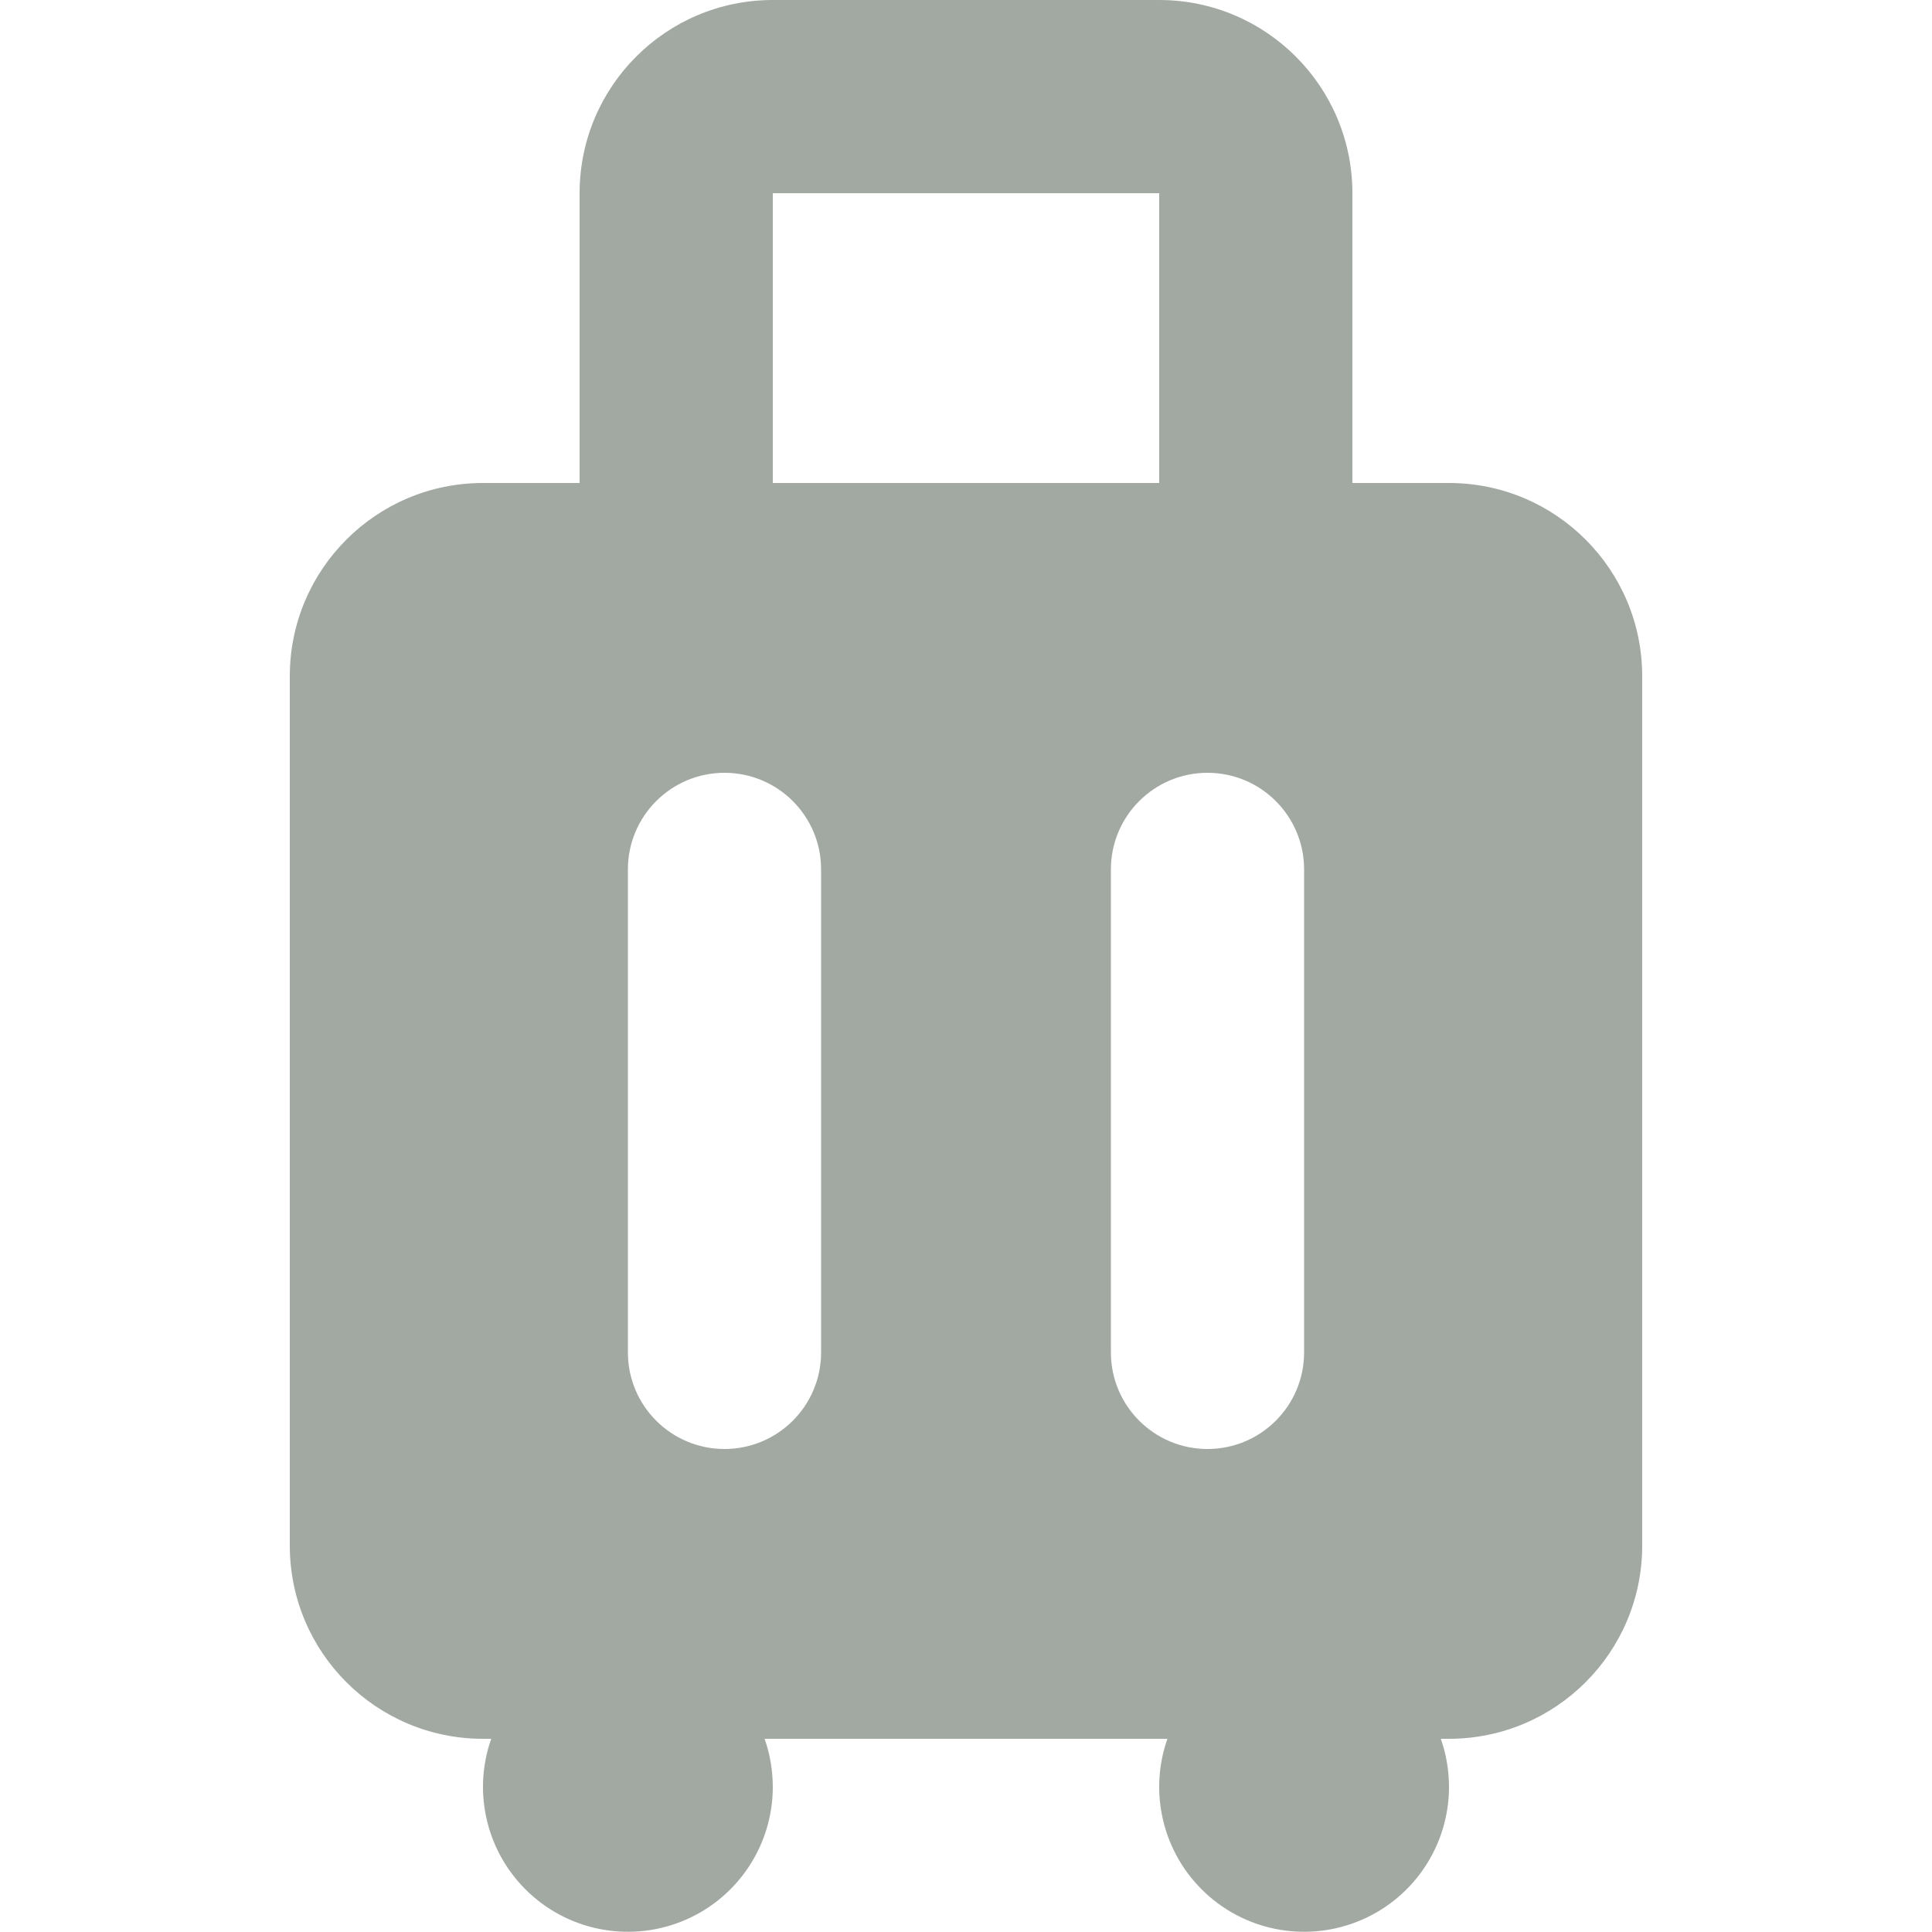
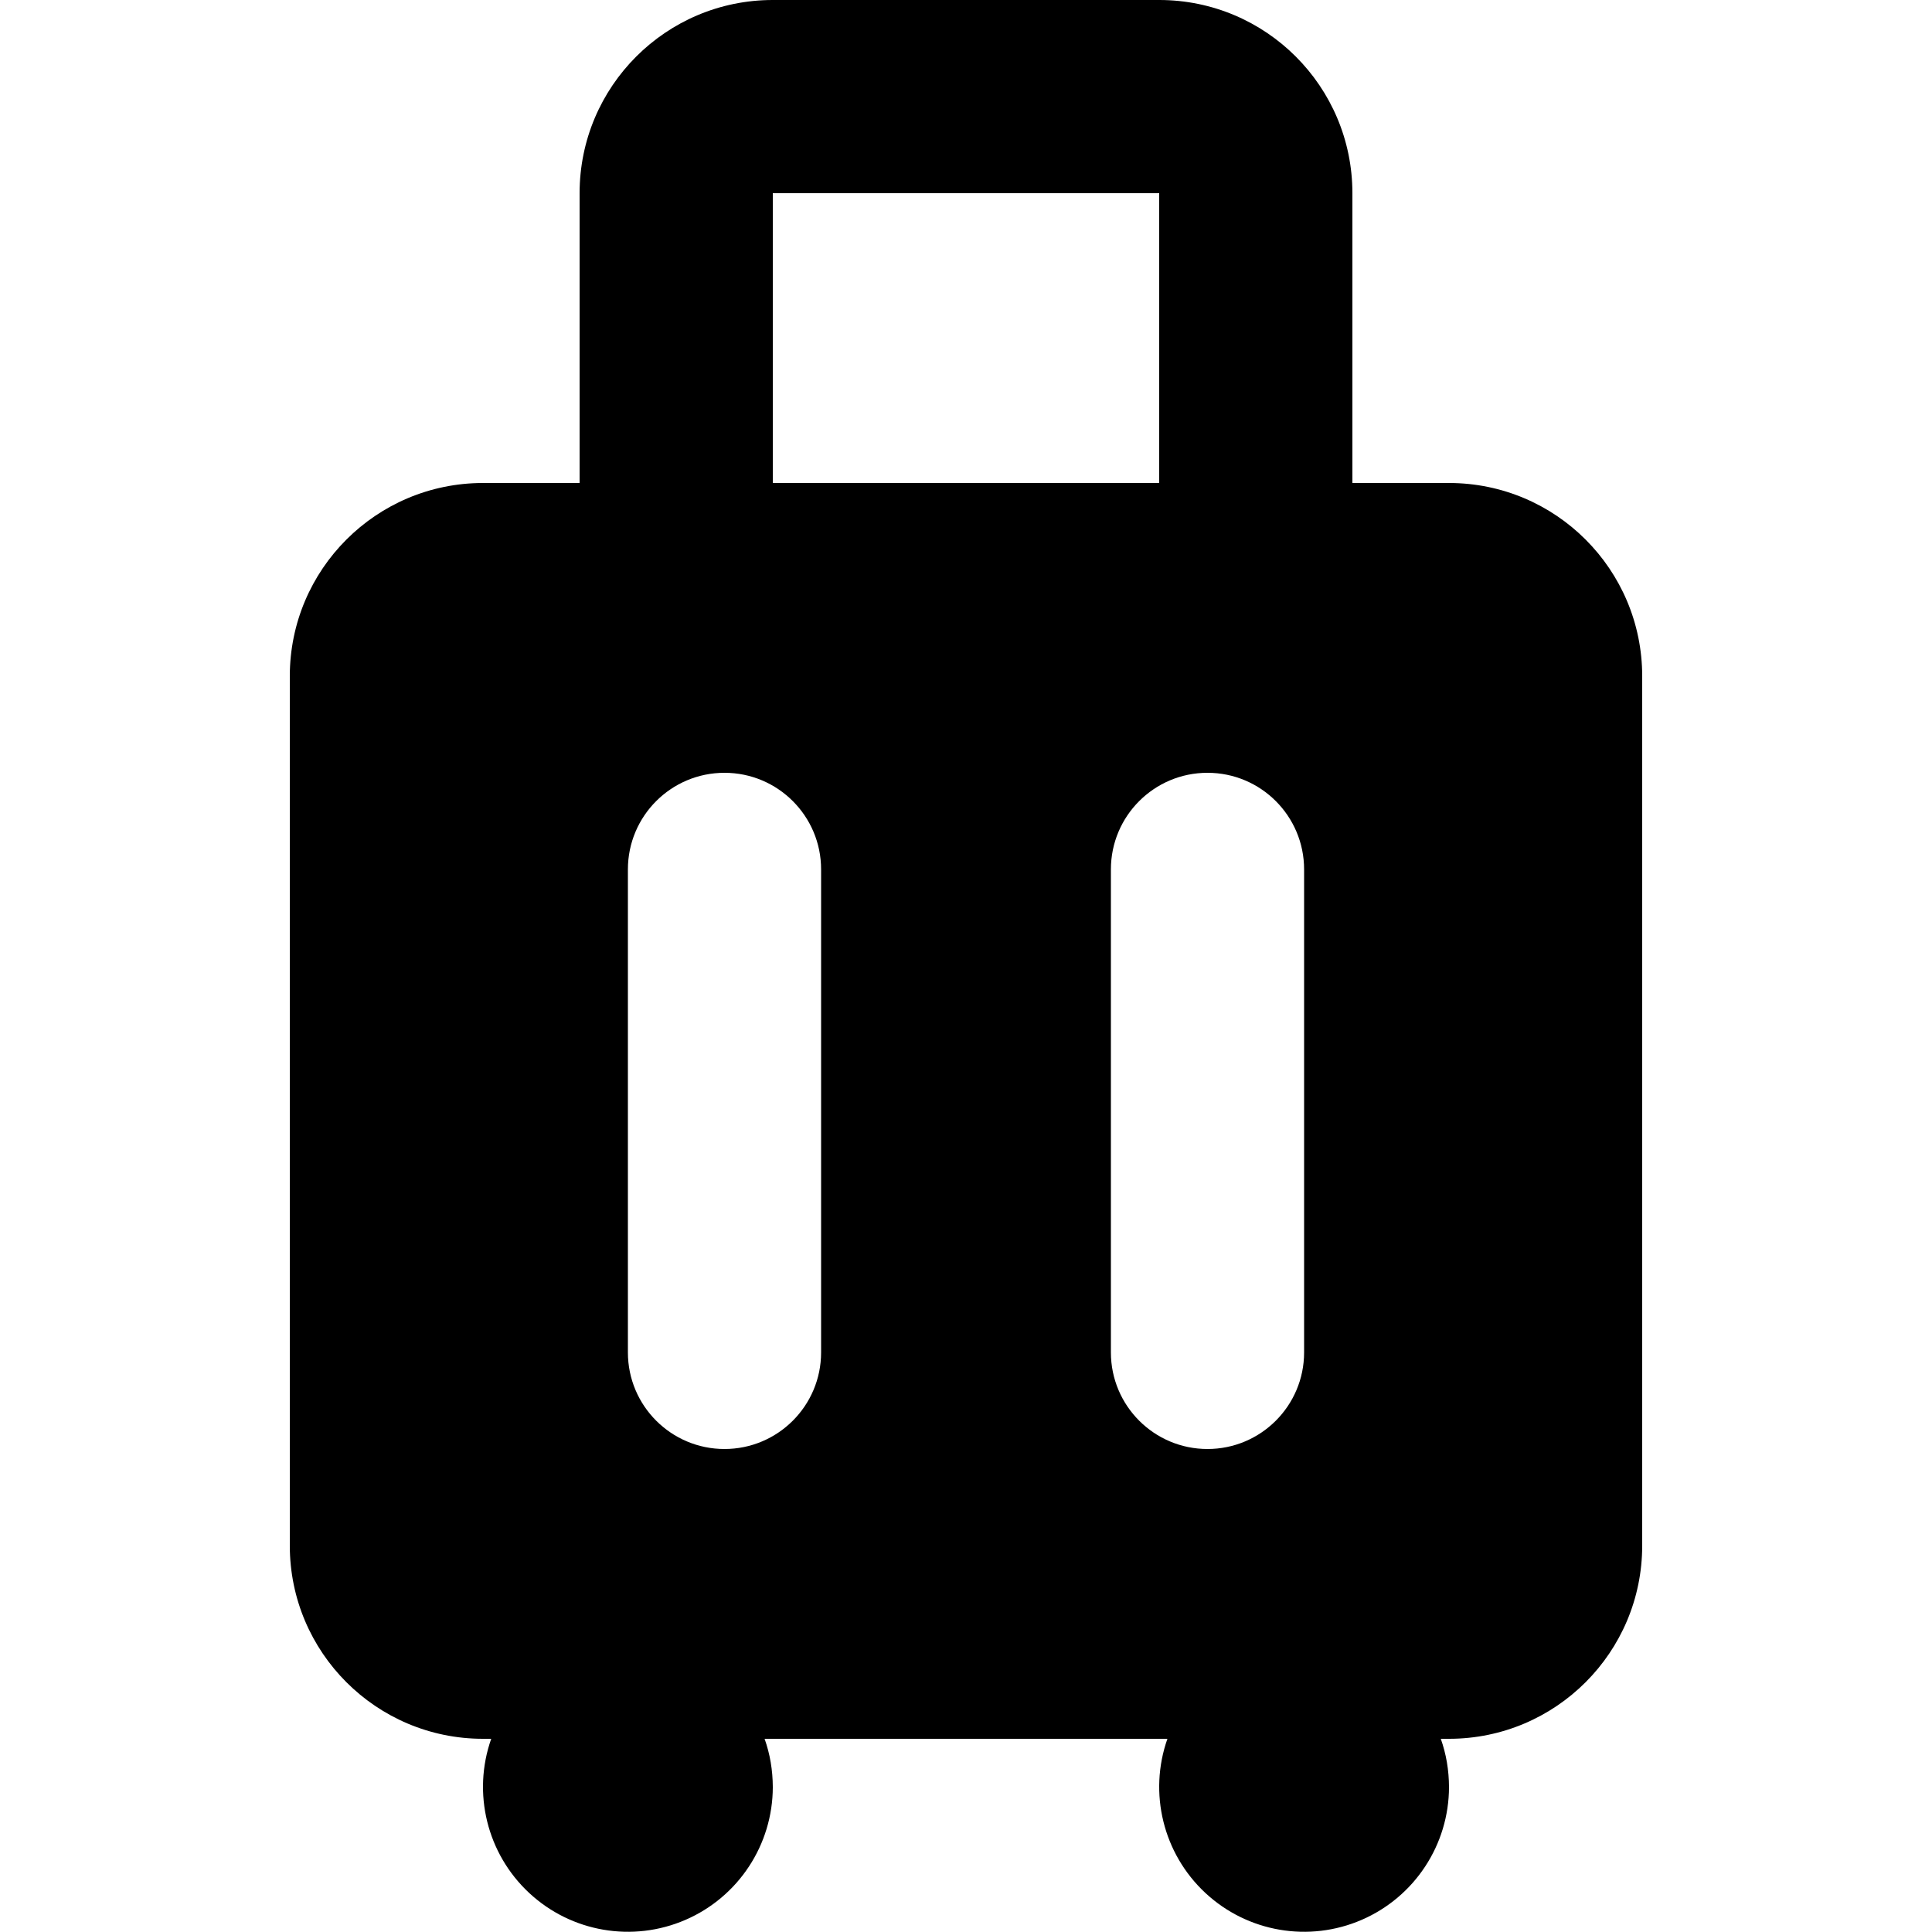
- <svg xmlns="http://www.w3.org/2000/svg" fill="none" viewBox="0 0 20 20">
-   <path fill="#a2a9a3" fill-rule="evenodd" d="M6 2a2 2 0 0 1 2-2h4a2 2 0 0 1 2 2v3h1a2 2 0 0 1 2 2v9a2 2 0 0 1-2 2h-.085q.084.236.085.5a1.5 1.5 0 1 1-2.915-.5h-4.17q.084.236.085.5a1.5 1.5 0 1 1-2.915-.5H5a2 2 0 0 1-2-2V7a2 2 0 0 1 2-2h1zm2 3h4V2H8zm-.5 3a1 1 0 0 0-1 1v5a1 1 0 1 0 2 0V9a1 1 0 0 0-1-1m5 0a1 1 0 0 0-1 1v5a1 1 0 1 0 2 0V9a1 1 0 0 0-1-1" clip-rule="evenodd" />
+ <svg xmlns="http://www.w3.org/2000/svg" viewBox="0 0 20 20">
+   <path fill-rule="evenodd" d="M6 2a2 2 0 0 1 2-2h4a2 2 0 0 1 2 2v3h1a2 2 0 0 1 2 2v9a2 2 0 0 1-2 2h-.085q.084.236.085.5a1.5 1.5 0 1 1-2.915-.5h-4.17q.084.236.085.5a1.5 1.5 0 1 1-2.915-.5H5a2 2 0 0 1-2-2V7a2 2 0 0 1 2-2h1zm2 3h4V2H8zm-.5 3a1 1 0 0 0-1 1v5a1 1 0 1 0 2 0V9a1 1 0 0 0-1-1m5 0a1 1 0 0 0-1 1v5a1 1 0 1 0 2 0V9a1 1 0 0 0-1-1" clip-rule="evenodd" />
</svg>
